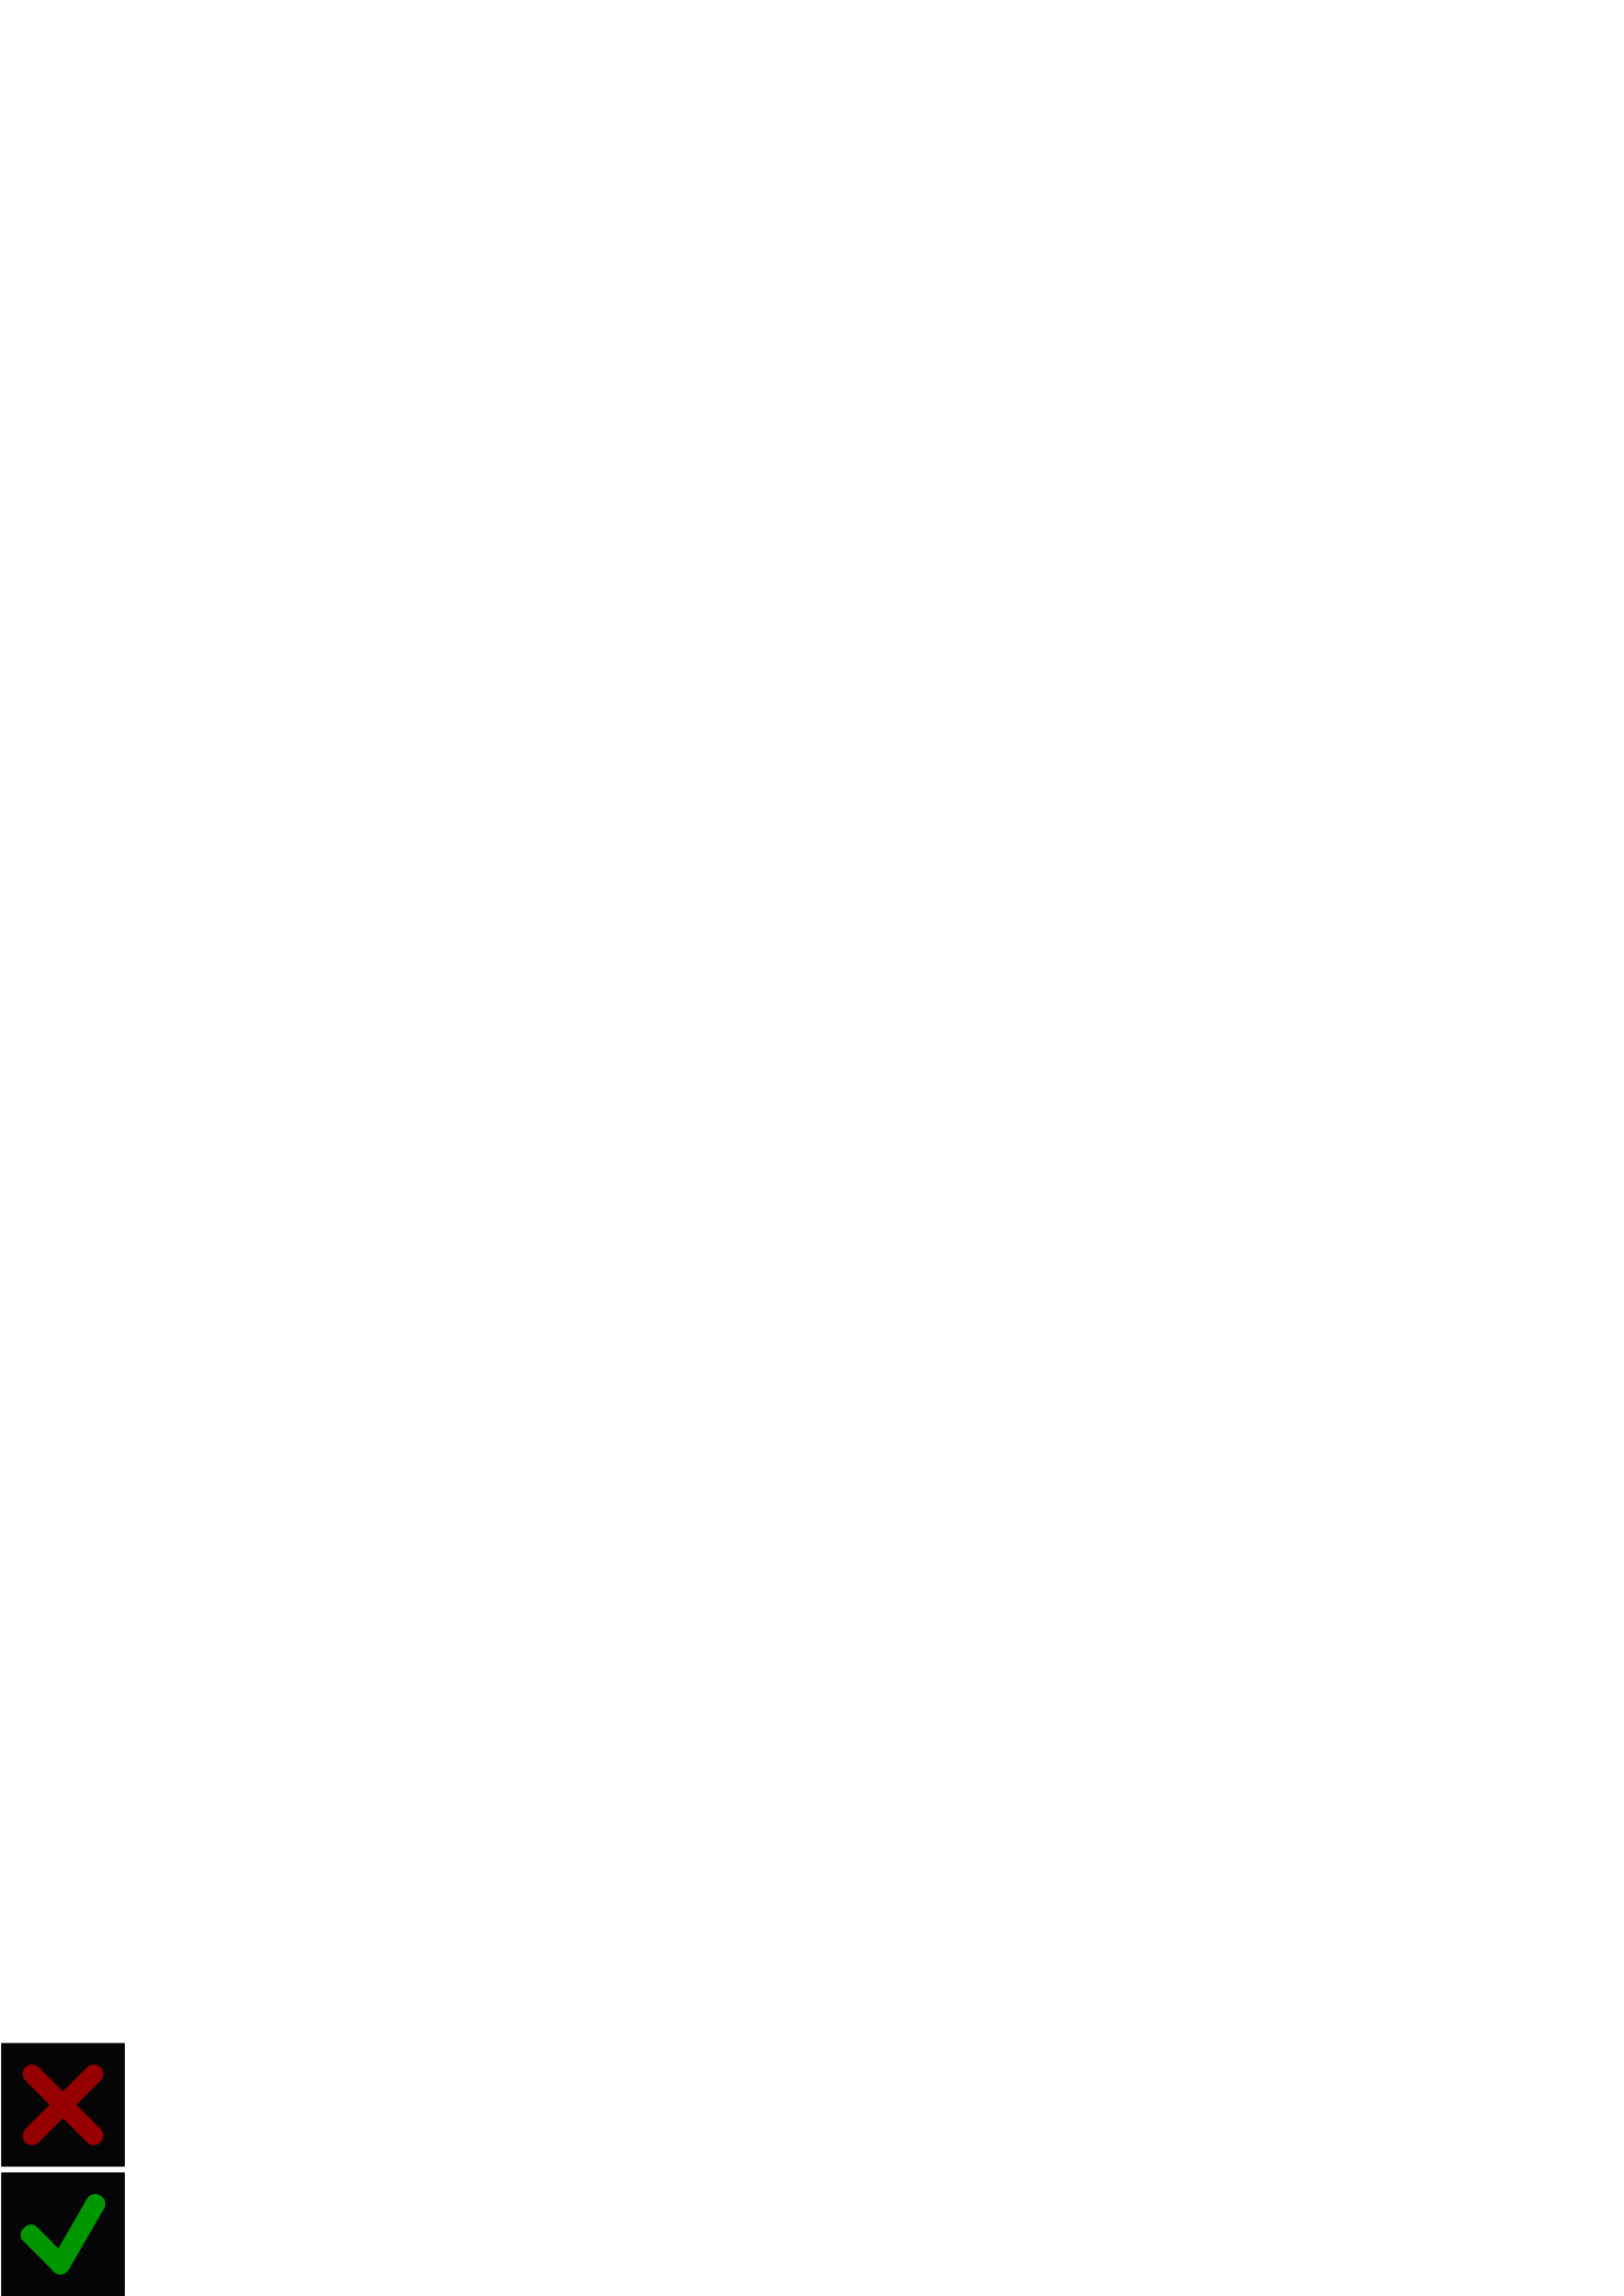
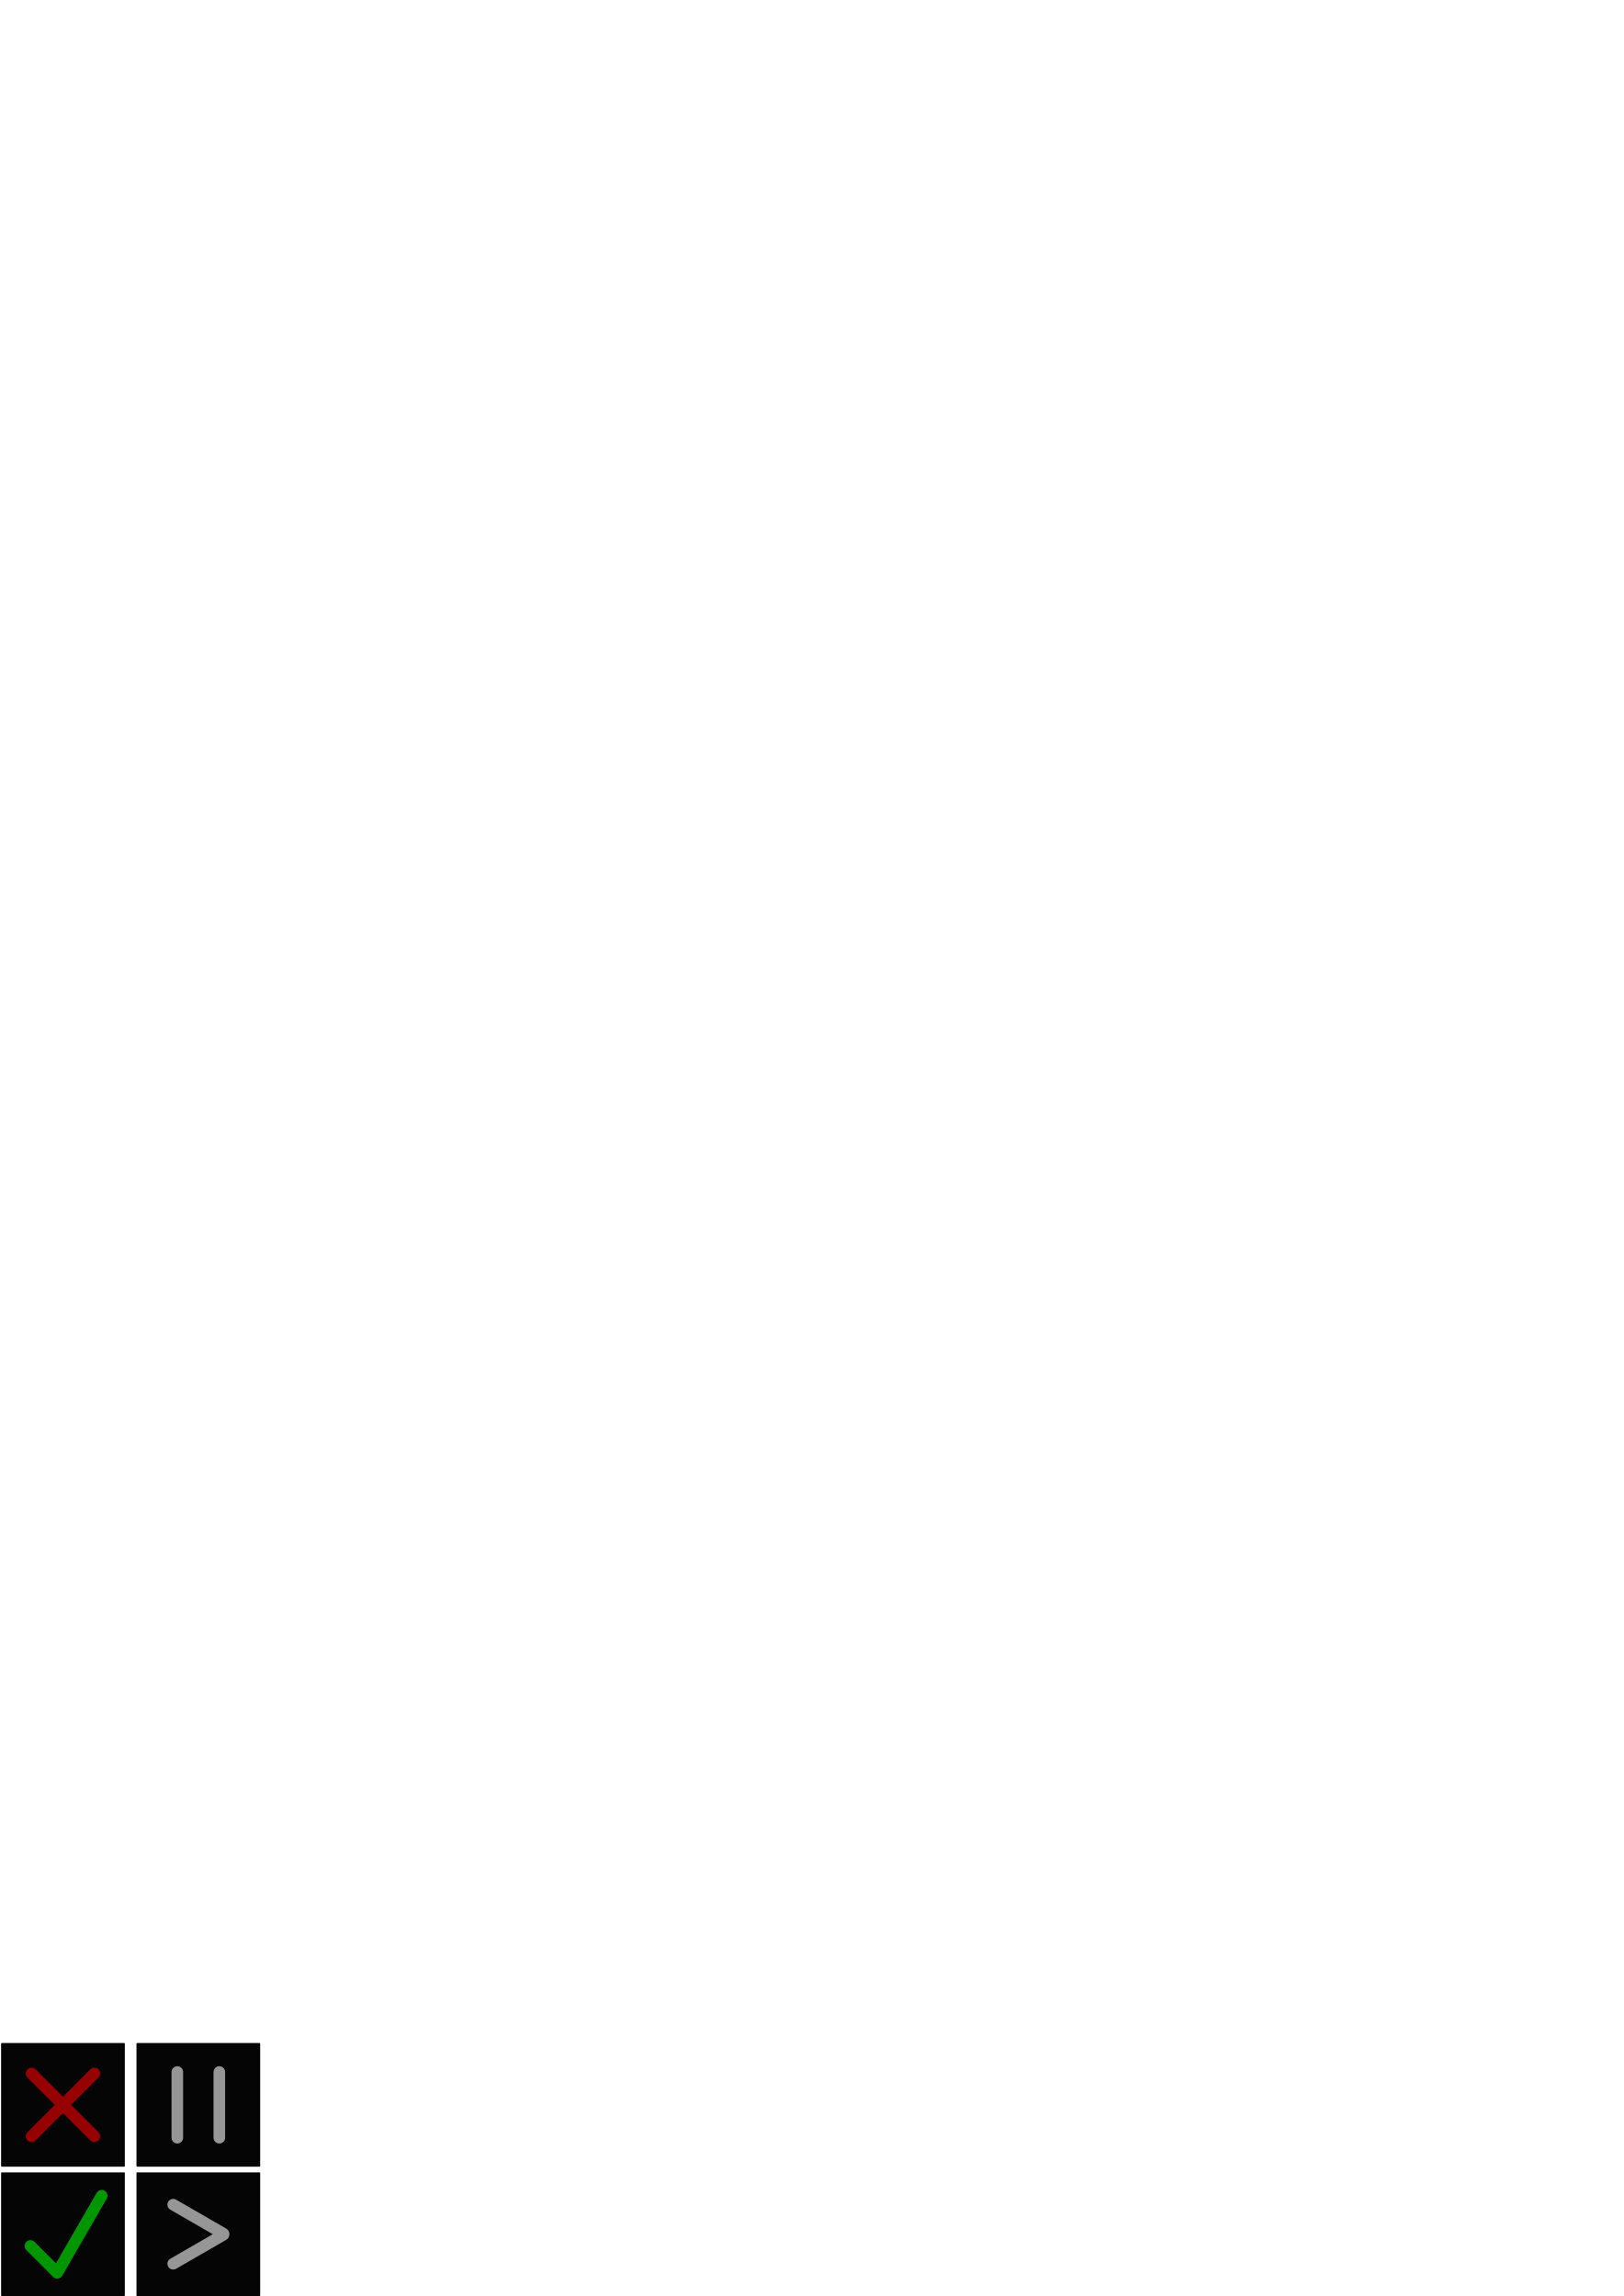
<svg xmlns="http://www.w3.org/2000/svg" width="210mm" height="297mm" viewBox="0 0 210 297" version="1.1" id="svg8">
  <defs id="defs2" />
  <g id="layer1">
    <rect style="opacity:1;fill:#050505;fill-opacity:1;stroke:#050505;stroke-width:0;stroke-linecap:round;stroke-linejoin:round;stroke-miterlimit:4;stroke-dasharray:none;stroke-dashoffset:0;stroke-opacity:1;paint-order:markers stroke fill" id="rect838" width="16" height="16" x="0.143" y="264.275" ry="0.081" />
-     <rect ry="0.081" y="281.007" x="0.143" height="16" width="16" id="rect856" style="opacity:1;fill:#050507;fill-opacity:1;stroke:#050505;stroke-width:0;stroke-linecap:round;stroke-linejoin:round;stroke-miterlimit:4;stroke-dasharray:none;stroke-dashoffset:0;stroke-opacity:1;paint-order:markers stroke fill" />
-     <g id="g864" transform="matrix(1.138512,0,0,1.138512,-39.40811,-37.89139)" style="fill:#960000;fill-opacity:1;stroke:#960000;stroke-opacity:1">
-       <rect transform="rotate(-45)" ry="0.331" y="216.88" x="-163.436" height="10.583" width="0.661" id="rect858" style="opacity:1;fill:#960000;fill-opacity:1;stroke:#960000;stroke-width:1.5;stroke-linecap:round;stroke-linejoin:round;stroke-miterlimit:4;stroke-dasharray:none;stroke-dashoffset:0;stroke-opacity:1;paint-order:markers stroke fill" />
-       <rect style="opacity:1;fill:#960000;fill-opacity:1;stroke:#960000;stroke-width:1.5;stroke-linecap:round;stroke-linejoin:round;stroke-miterlimit:4;stroke-dasharray:none;stroke-dashoffset:0;stroke-opacity:1;paint-order:markers stroke fill" id="rect860" width="0.661" height="10.583" x="221.841" y="157.813" ry="0.331" transform="rotate(45)" />
+     <rect ry="0.081" y="281.007" x="0.143" height="16" width="16" id="rect856" style="opacity:1;fill:#050505;fill-opacity:1;stroke:#050505;stroke-width:0;stroke-linecap:round;stroke-linejoin:round;stroke-miterlimit:4;stroke-dasharray:none;stroke-dashoffset:0;stroke-opacity:1;paint-order:markers stroke fill" />
+     <rect ry="0.081" y="264.275" x="17.65" height="16" width="16" id="rect828" style="opacity:1;fill:#050505;fill-opacity:1;stroke:#050505;stroke-width:0;stroke-linecap:round;stroke-linejoin:round;stroke-miterlimit:4;stroke-dasharray:none;stroke-dashoffset:0;stroke-opacity:1;paint-order:markers stroke fill" />
+     <rect style="opacity:1;fill:#050505;fill-opacity:1;stroke:#050505;stroke-width:0;stroke-linecap:round;stroke-linejoin:round;stroke-miterlimit:4;stroke-dasharray:none;stroke-dashoffset:0;stroke-opacity:1;paint-order:markers stroke fill" id="rect830" width="16" height="16" x="17.65" y="281.007" ry="0.081" />
+     <g id="g851" transform="translate(0.8955202,-0.2391092)">
+       <rect transform="rotate(-45)" ry="0.75" y="191.322" x="-188.322" height="13" width="1.5" id="rect845" style="opacity:1;fill:#960000;fill-opacity:1;stroke:none;stroke-width:1.983;stroke-linecap:round;stroke-linejoin:round;stroke-miterlimit:4;stroke-dasharray:none;stroke-dashoffset:0;stroke-opacity:1;paint-order:markers stroke fill" />
+       <rect style="opacity:1;fill:#960000;fill-opacity:1;stroke:none;stroke-width:1.983;stroke-linecap:round;stroke-linejoin:round;stroke-miterlimit:4;stroke-dasharray:none;stroke-dashoffset:0;stroke-opacity:1;paint-order:markers stroke fill" id="rect847" width="1.5" height="13" x="197.072" y="181.072" ry="0.75" transform="rotate(45)" />
    </g>
-     <g id="g872" transform="translate(0.4106975,0.5750325)" style="fill:#009600;fill-opacity:1">
-       <rect transform="rotate(-45)" ry="1.086" y="205.294" x="-202.74" height="7.851" width="2.539" id="rect866" style="opacity:1;fill:#009600;fill-opacity:1;stroke:none;stroke-width:1.321;stroke-linecap:round;stroke-linejoin:round;stroke-miterlimit:4;stroke-dasharray:none;stroke-dashoffset:0;stroke-opacity:1;paint-order:markers stroke fill" />
-       <rect transform="rotate(30)" style="opacity:1;fill:#009600;fill-opacity:1;stroke:none;stroke-width:1.606;stroke-linecap:round;stroke-linejoin:round;stroke-miterlimit:4;stroke-dasharray:none;stroke-dashoffset:0;stroke-opacity:1;paint-order:markers stroke fill" id="rect868" width="2.539" height="11.593" x="151.316" y="239.162" ry="1.233" />
+     <g id="g865" transform="translate(0.833125,0.2948799)" style="fill:#009600;fill-opacity:1">
+       <rect transform="rotate(-45)" ry="0.75" y="206.666" x="-203.781" height="6.362" width="1.5" id="rect855" style="opacity:1;fill:#009600;fill-opacity:1;stroke:none;stroke-width:1.387;stroke-linecap:round;stroke-linejoin:round;stroke-miterlimit:4;stroke-dasharray:none;stroke-dashoffset:0;stroke-opacity:1;paint-order:markers stroke fill" />
+       <rect transform="rotate(30)" style="opacity:1;fill:#009600;fill-opacity:1;stroke:none;stroke-width:1.983;stroke-linecap:round;stroke-linejoin:round;stroke-miterlimit:4;stroke-dasharray:none;stroke-dashoffset:0;stroke-opacity:1;paint-order:markers stroke fill" id="rect861" width="1.5" height="13" x="151.787" y="238.809" ry="0.75" />
+     </g>
+     <g id="g879" transform="translate(0.07639924,0.1878478)" style="fill:#969696;fill-opacity:1">
+       <rect transform="rotate(-60)" ry="0.75" y="161.084" x="-236.403" height="9" width="1.5" id="rect869" style="opacity:1;fill:#969696;fill-opacity:1;stroke:none;stroke-width:1.65;stroke-linecap:round;stroke-linejoin:round;stroke-miterlimit:4;stroke-dasharray:none;stroke-dashoffset:0;stroke-opacity:1;paint-order:markers stroke fill" />
+       <rect style="opacity:1;fill:#969696;fill-opacity:1;stroke:none;stroke-width:1.65;stroke-linecap:round;stroke-linejoin:round;stroke-miterlimit:4;stroke-dasharray:none;stroke-dashoffset:0;stroke-opacity:1;paint-order:markers stroke fill" id="rect875" width="1.5" height="9" x="263.847" y="-127.736" ry="0.75" transform="matrix(0.5,0.8660254,0.8660254,-0.5,0,0)" />
+     </g>
+     <g id="g893" transform="translate(0.1328716,-0.5619507)" style="fill:#969696;fill-opacity:1">
+       <rect ry="0.75" y="267.837" x="22.05" height="10" width="1.5" id="rect883" style="opacity:1;fill:#969696;fill-opacity:1;stroke:none;stroke-width:1.739;stroke-linecap:round;stroke-linejoin:round;stroke-miterlimit:4;stroke-dasharray:none;stroke-dashoffset:0;stroke-opacity:1;paint-order:markers stroke fill" />
+       <rect style="opacity:1;fill:#969696;fill-opacity:1;stroke:none;stroke-width:1.739;stroke-linecap:round;stroke-linejoin:round;stroke-miterlimit:4;stroke-dasharray:none;stroke-dashoffset:0;stroke-opacity:1;paint-order:markers stroke fill" id="rect889" width="1.5" height="10" x="27.483" y="267.837" ry="0.75" />
    </g>
  </g>
</svg>
